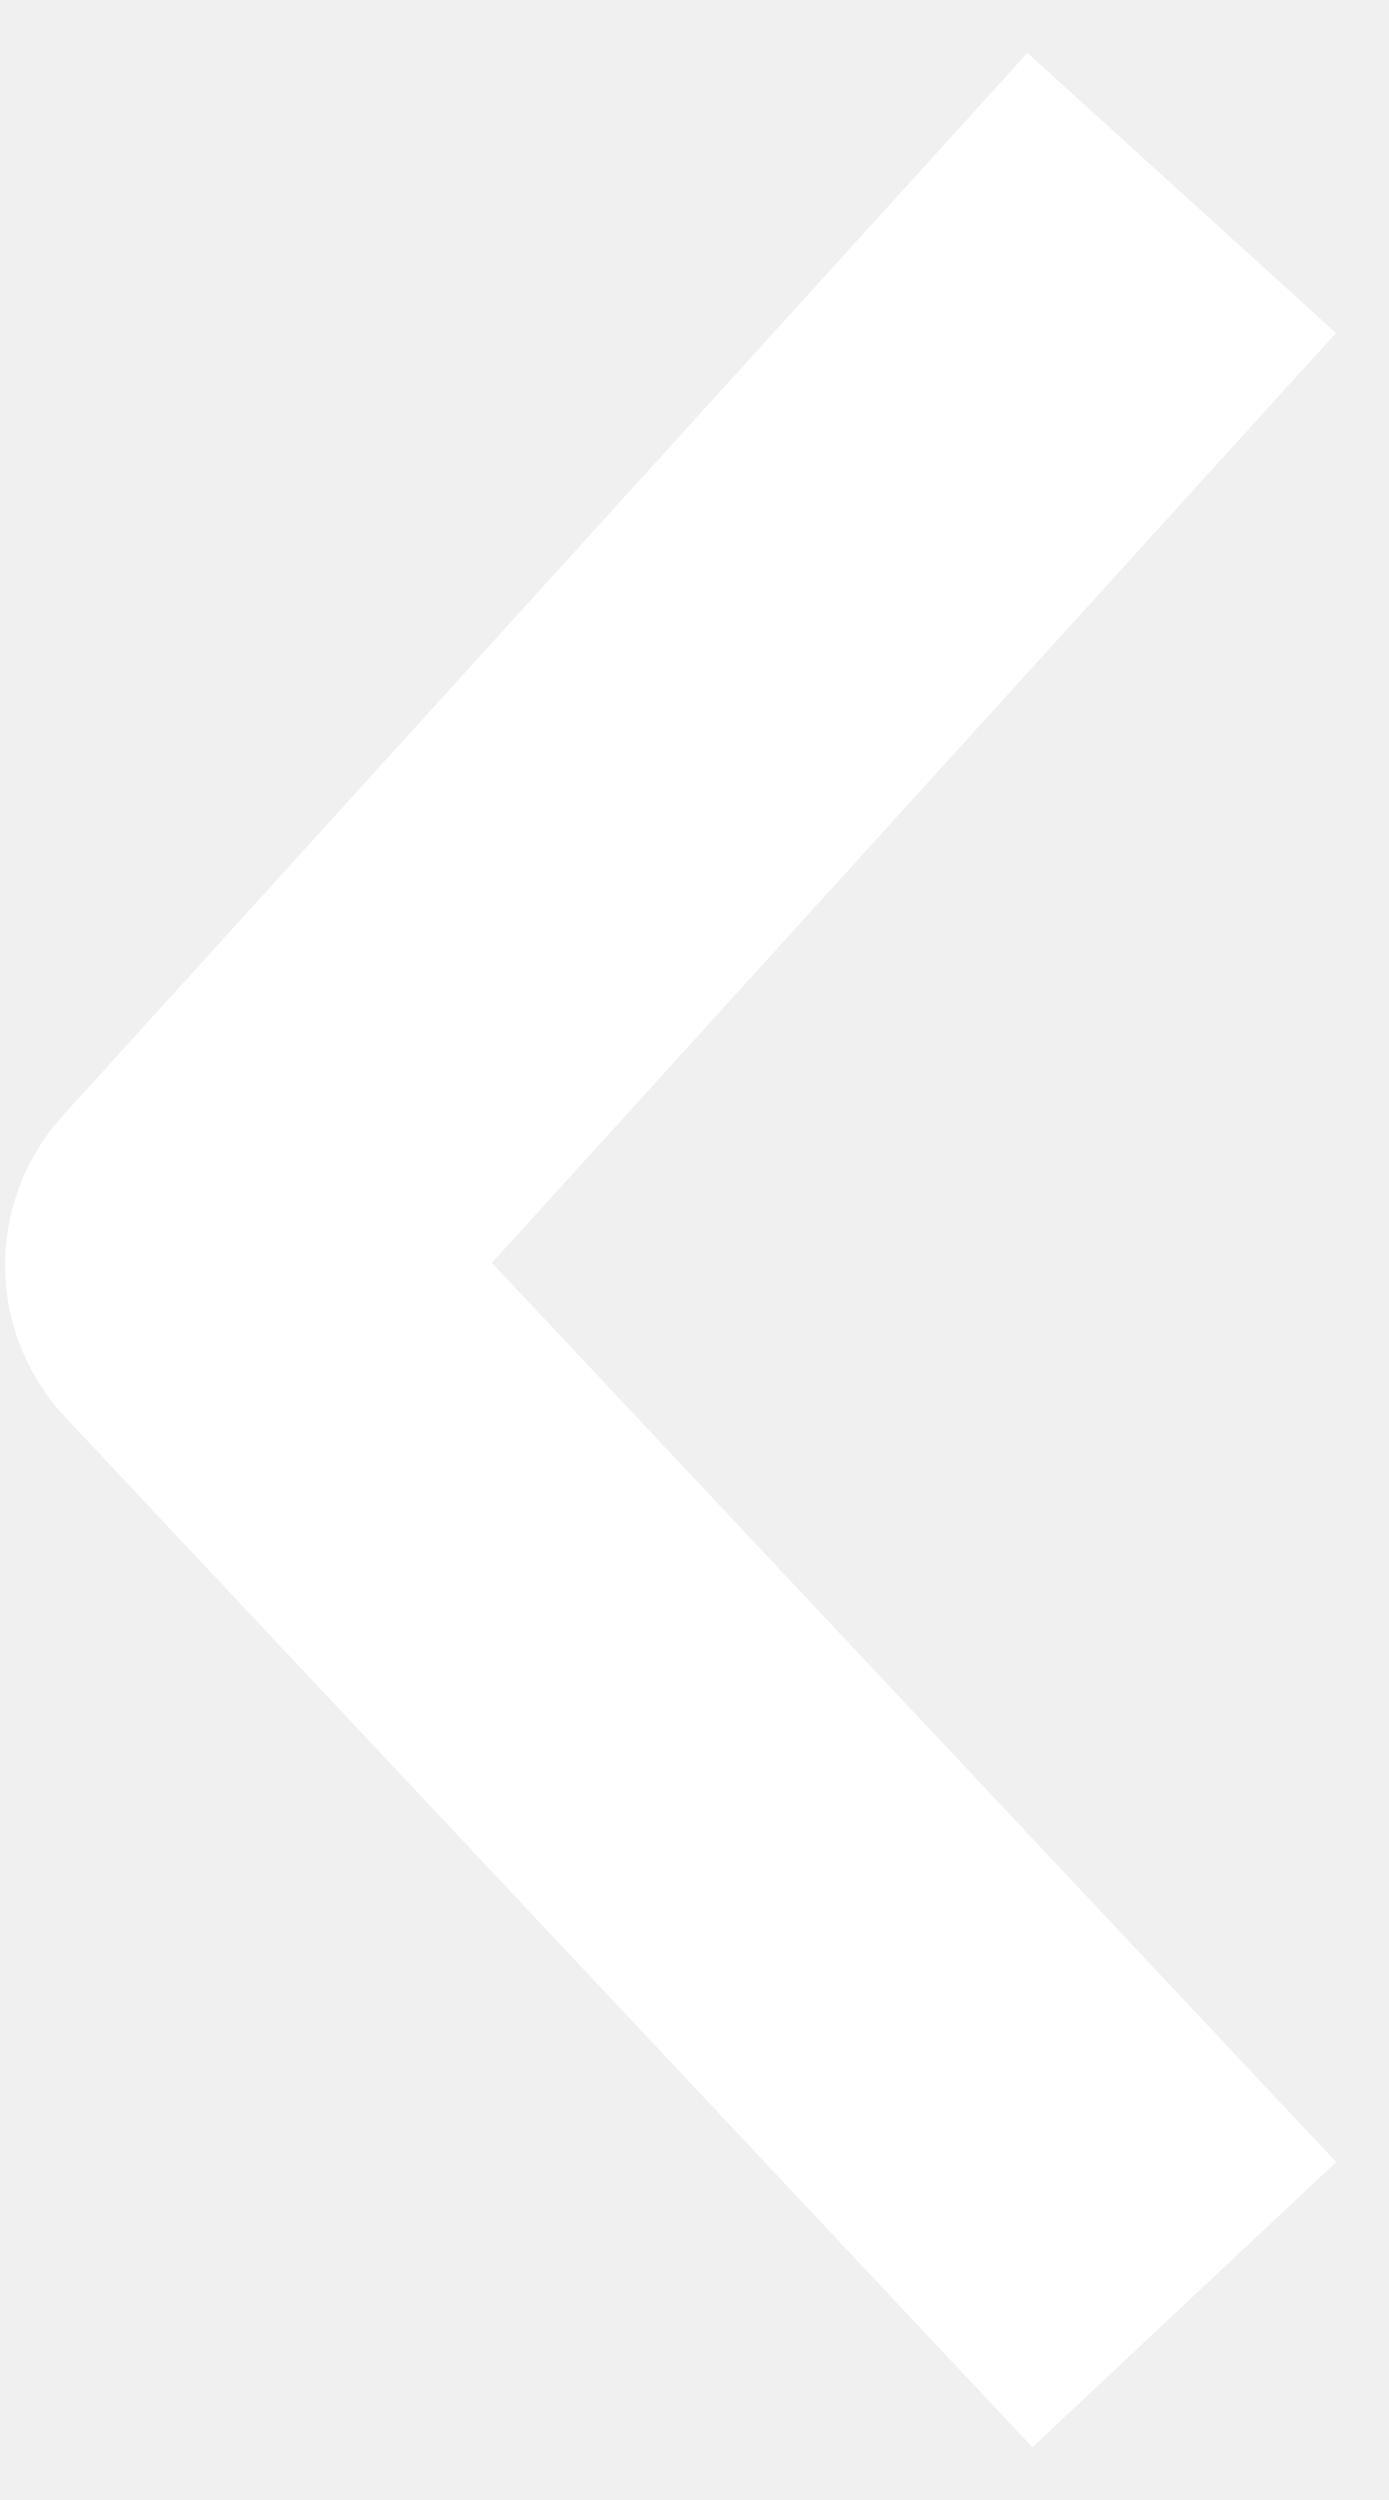
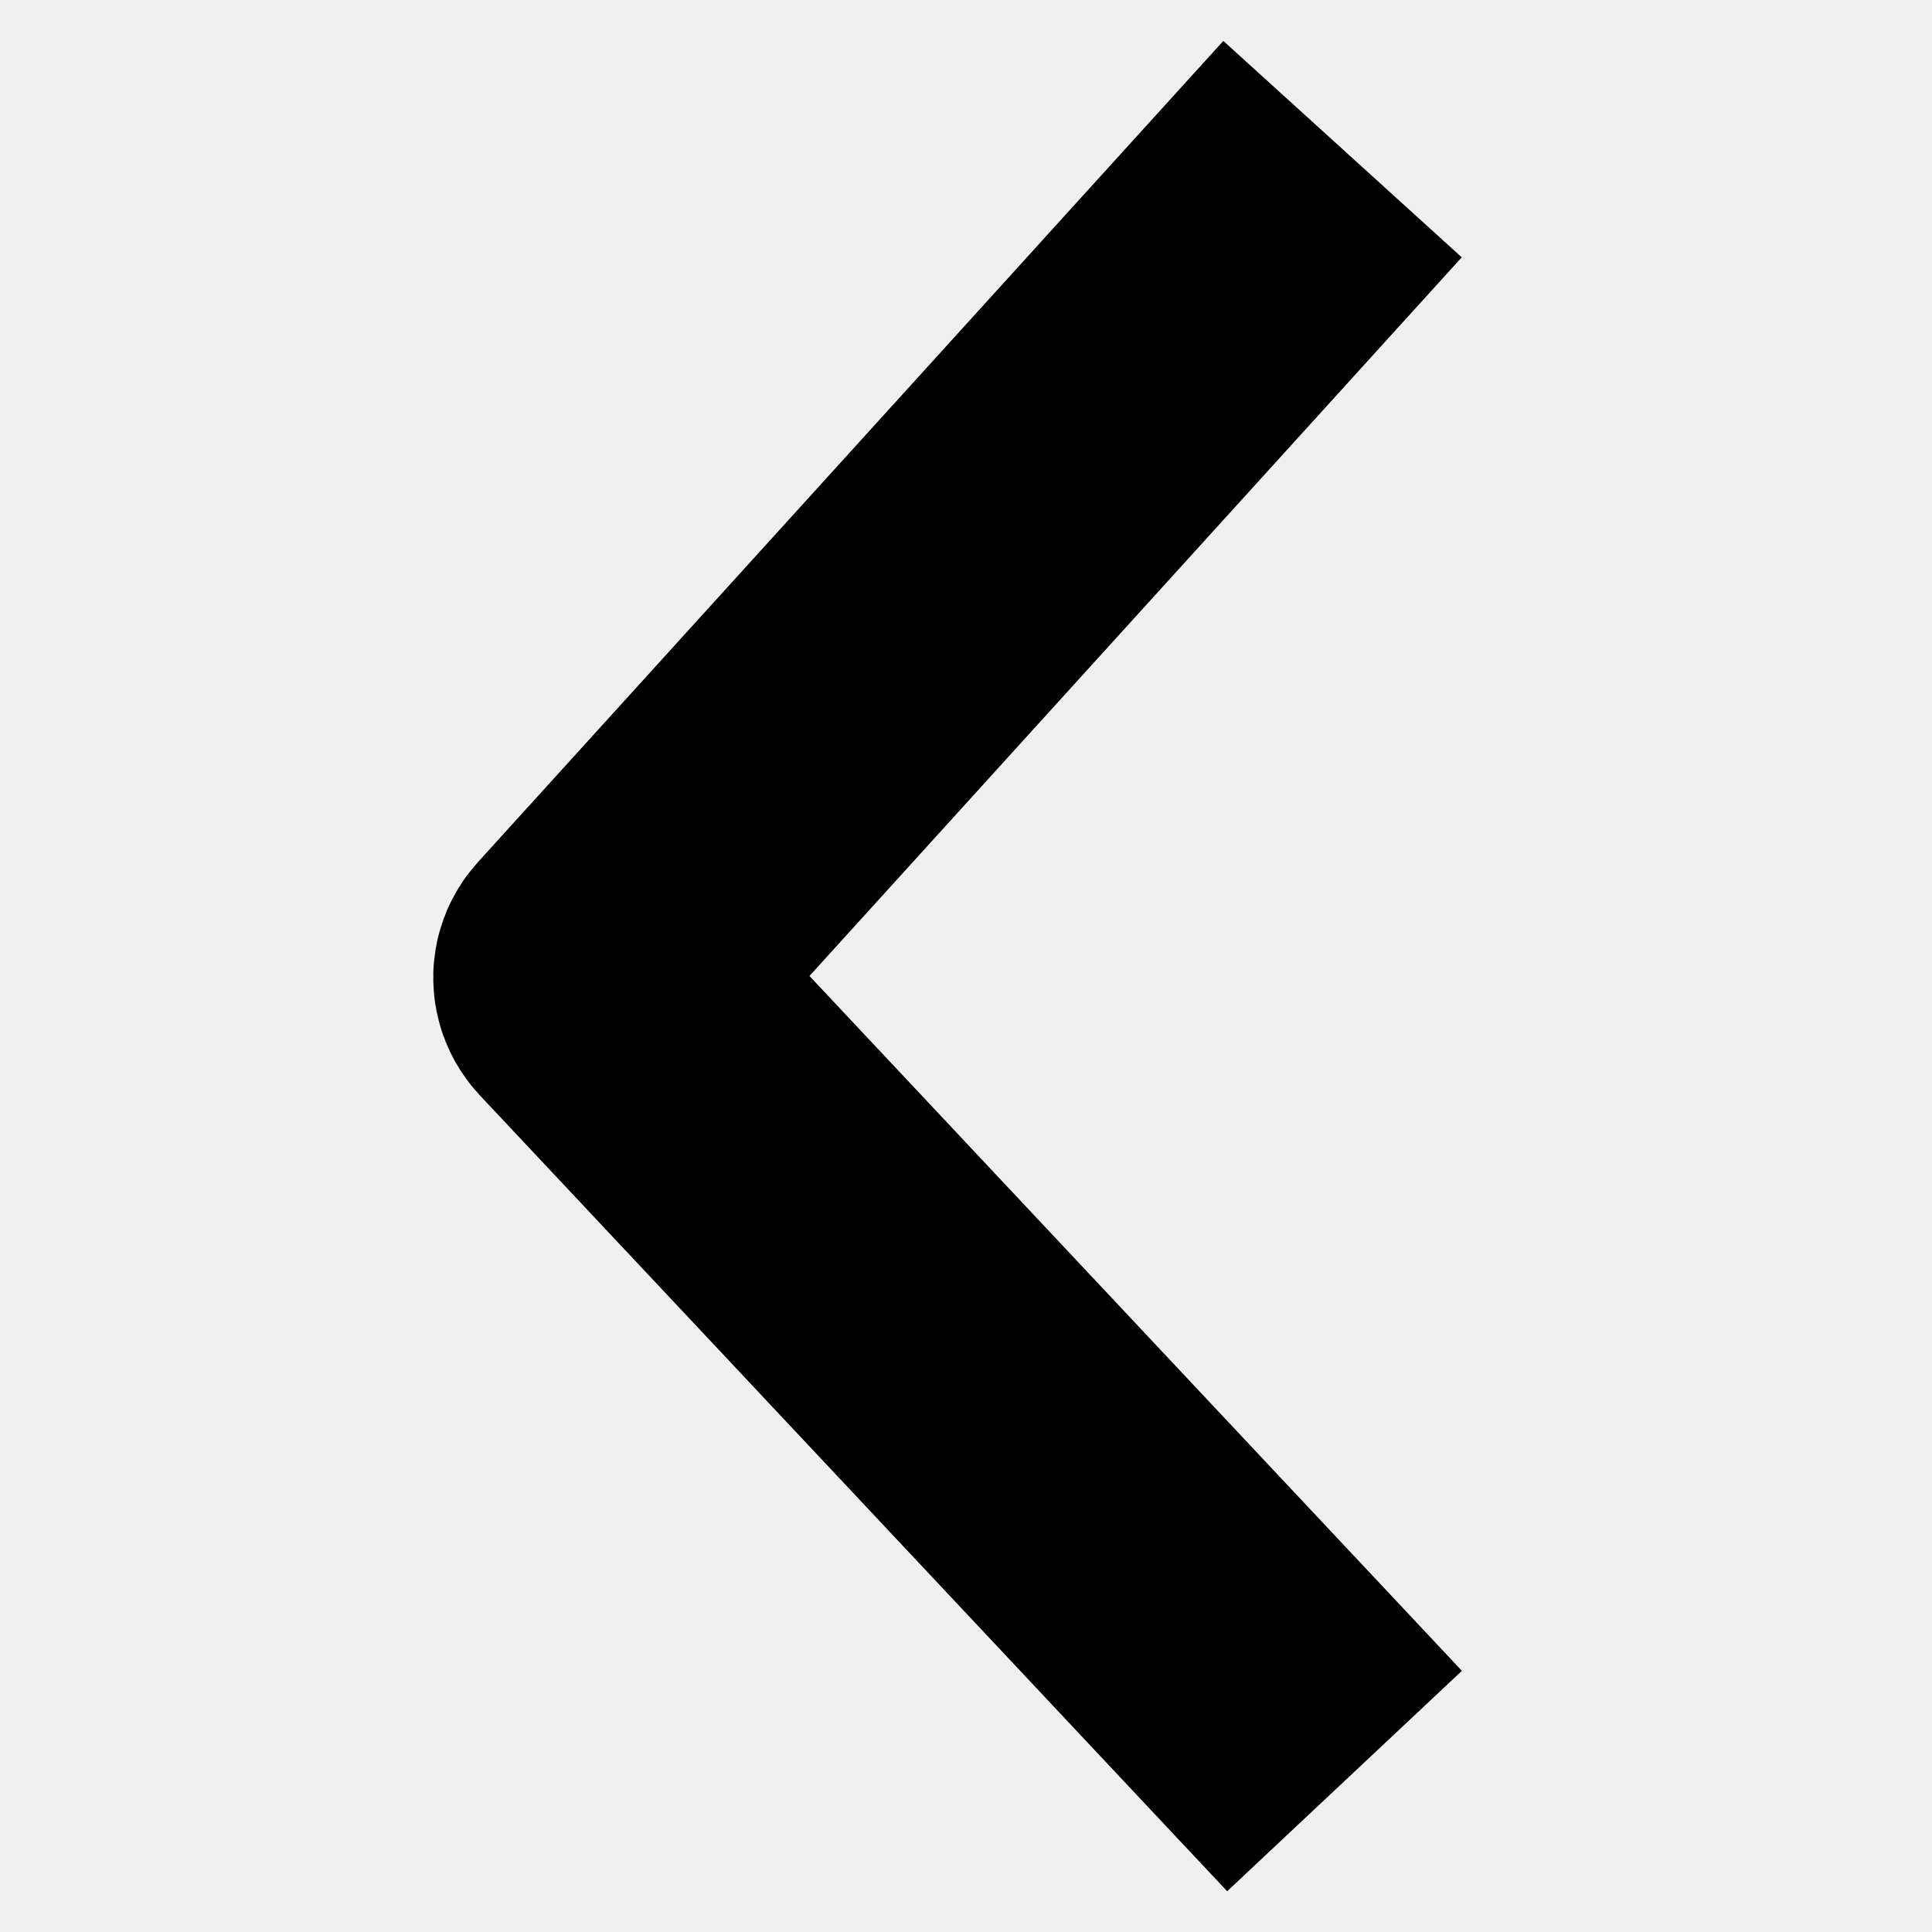
- <svg xmlns="http://www.w3.org/2000/svg" width="10" height="18" viewBox="0 0 10 18" fill="none">
-   <path d="M7.5 15.5L1.563 9.177C1.528 9.139 1.527 9.08 1.562 9.042L7.5 2.5" stroke="white" stroke-width="3" stroke-linecap="square" />
+ <svg xmlns="http://www.w3.org/2000/svg" width="1em" height="1em" viewBox="0 0 10 18" fill="none">
+   <path d="M7.5 15.5L1.563 9.177C1.528 9.139 1.527 9.08 1.562 9.042L7.5 2.5" stroke="currentColor" stroke-width="3" stroke-linecap="square" />
</svg>
